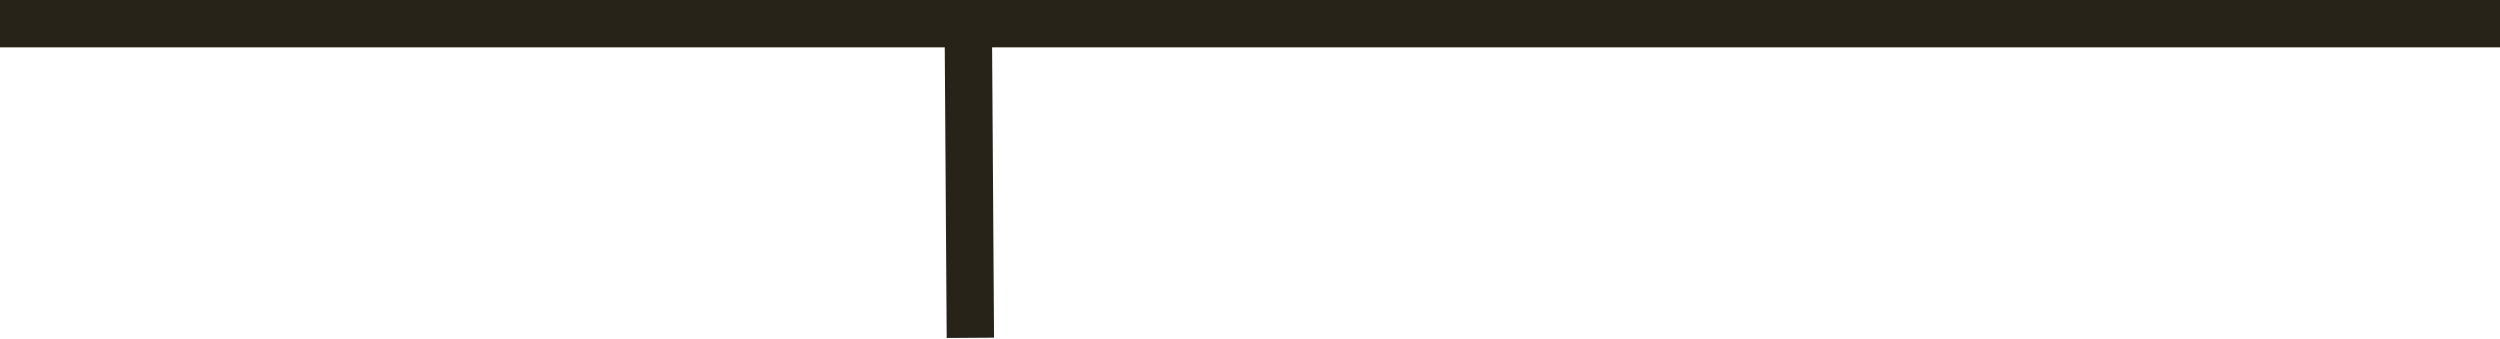
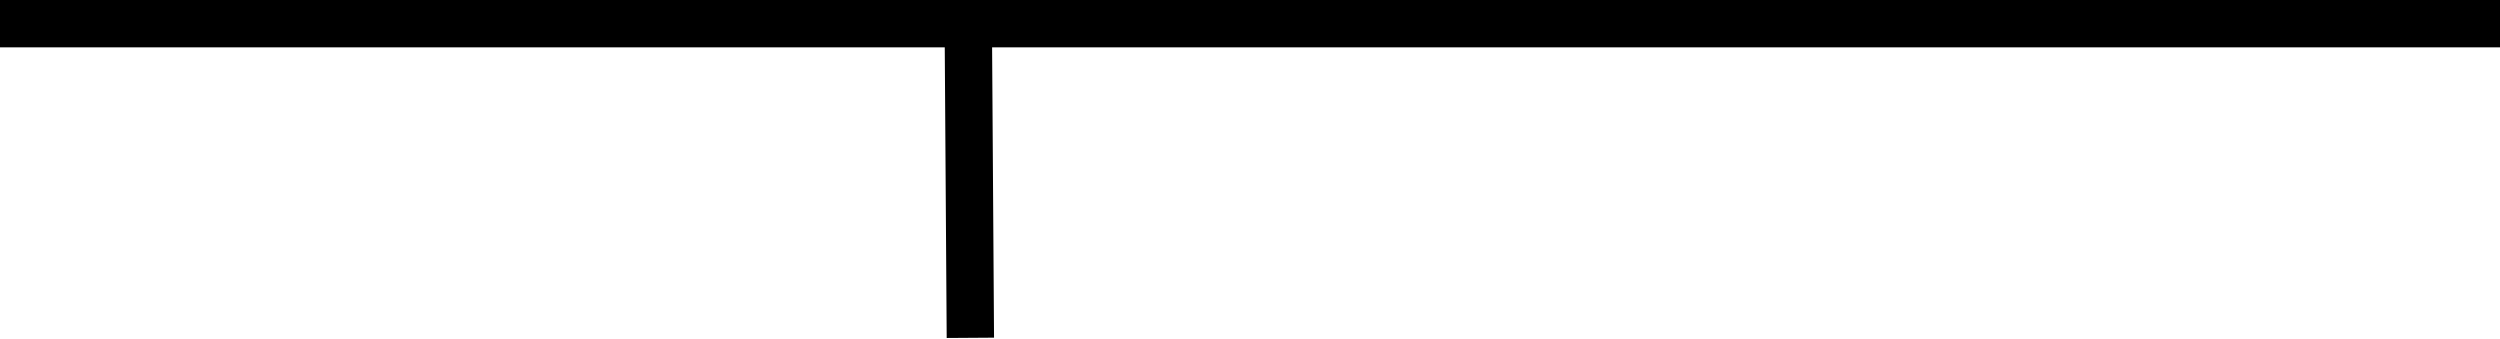
<svg xmlns="http://www.w3.org/2000/svg" width="1056" height="143" viewBox="0 0 1056 143" fill="none">
-   <rect width="1056" height="20" fill="#282319" />
-   <rect x="399.882" y="142.761" width="132.631" height="20" transform="rotate(-90.3811 399.882 142.761)" fill="#282319" />
+   <rect width="1056" height="20" fill="black" />
+   <rect x="399.882" y="142.761" width="132.631" height="20" transform="rotate(-90.3811 399.882 142.761)" fill="black" />
</svg>
